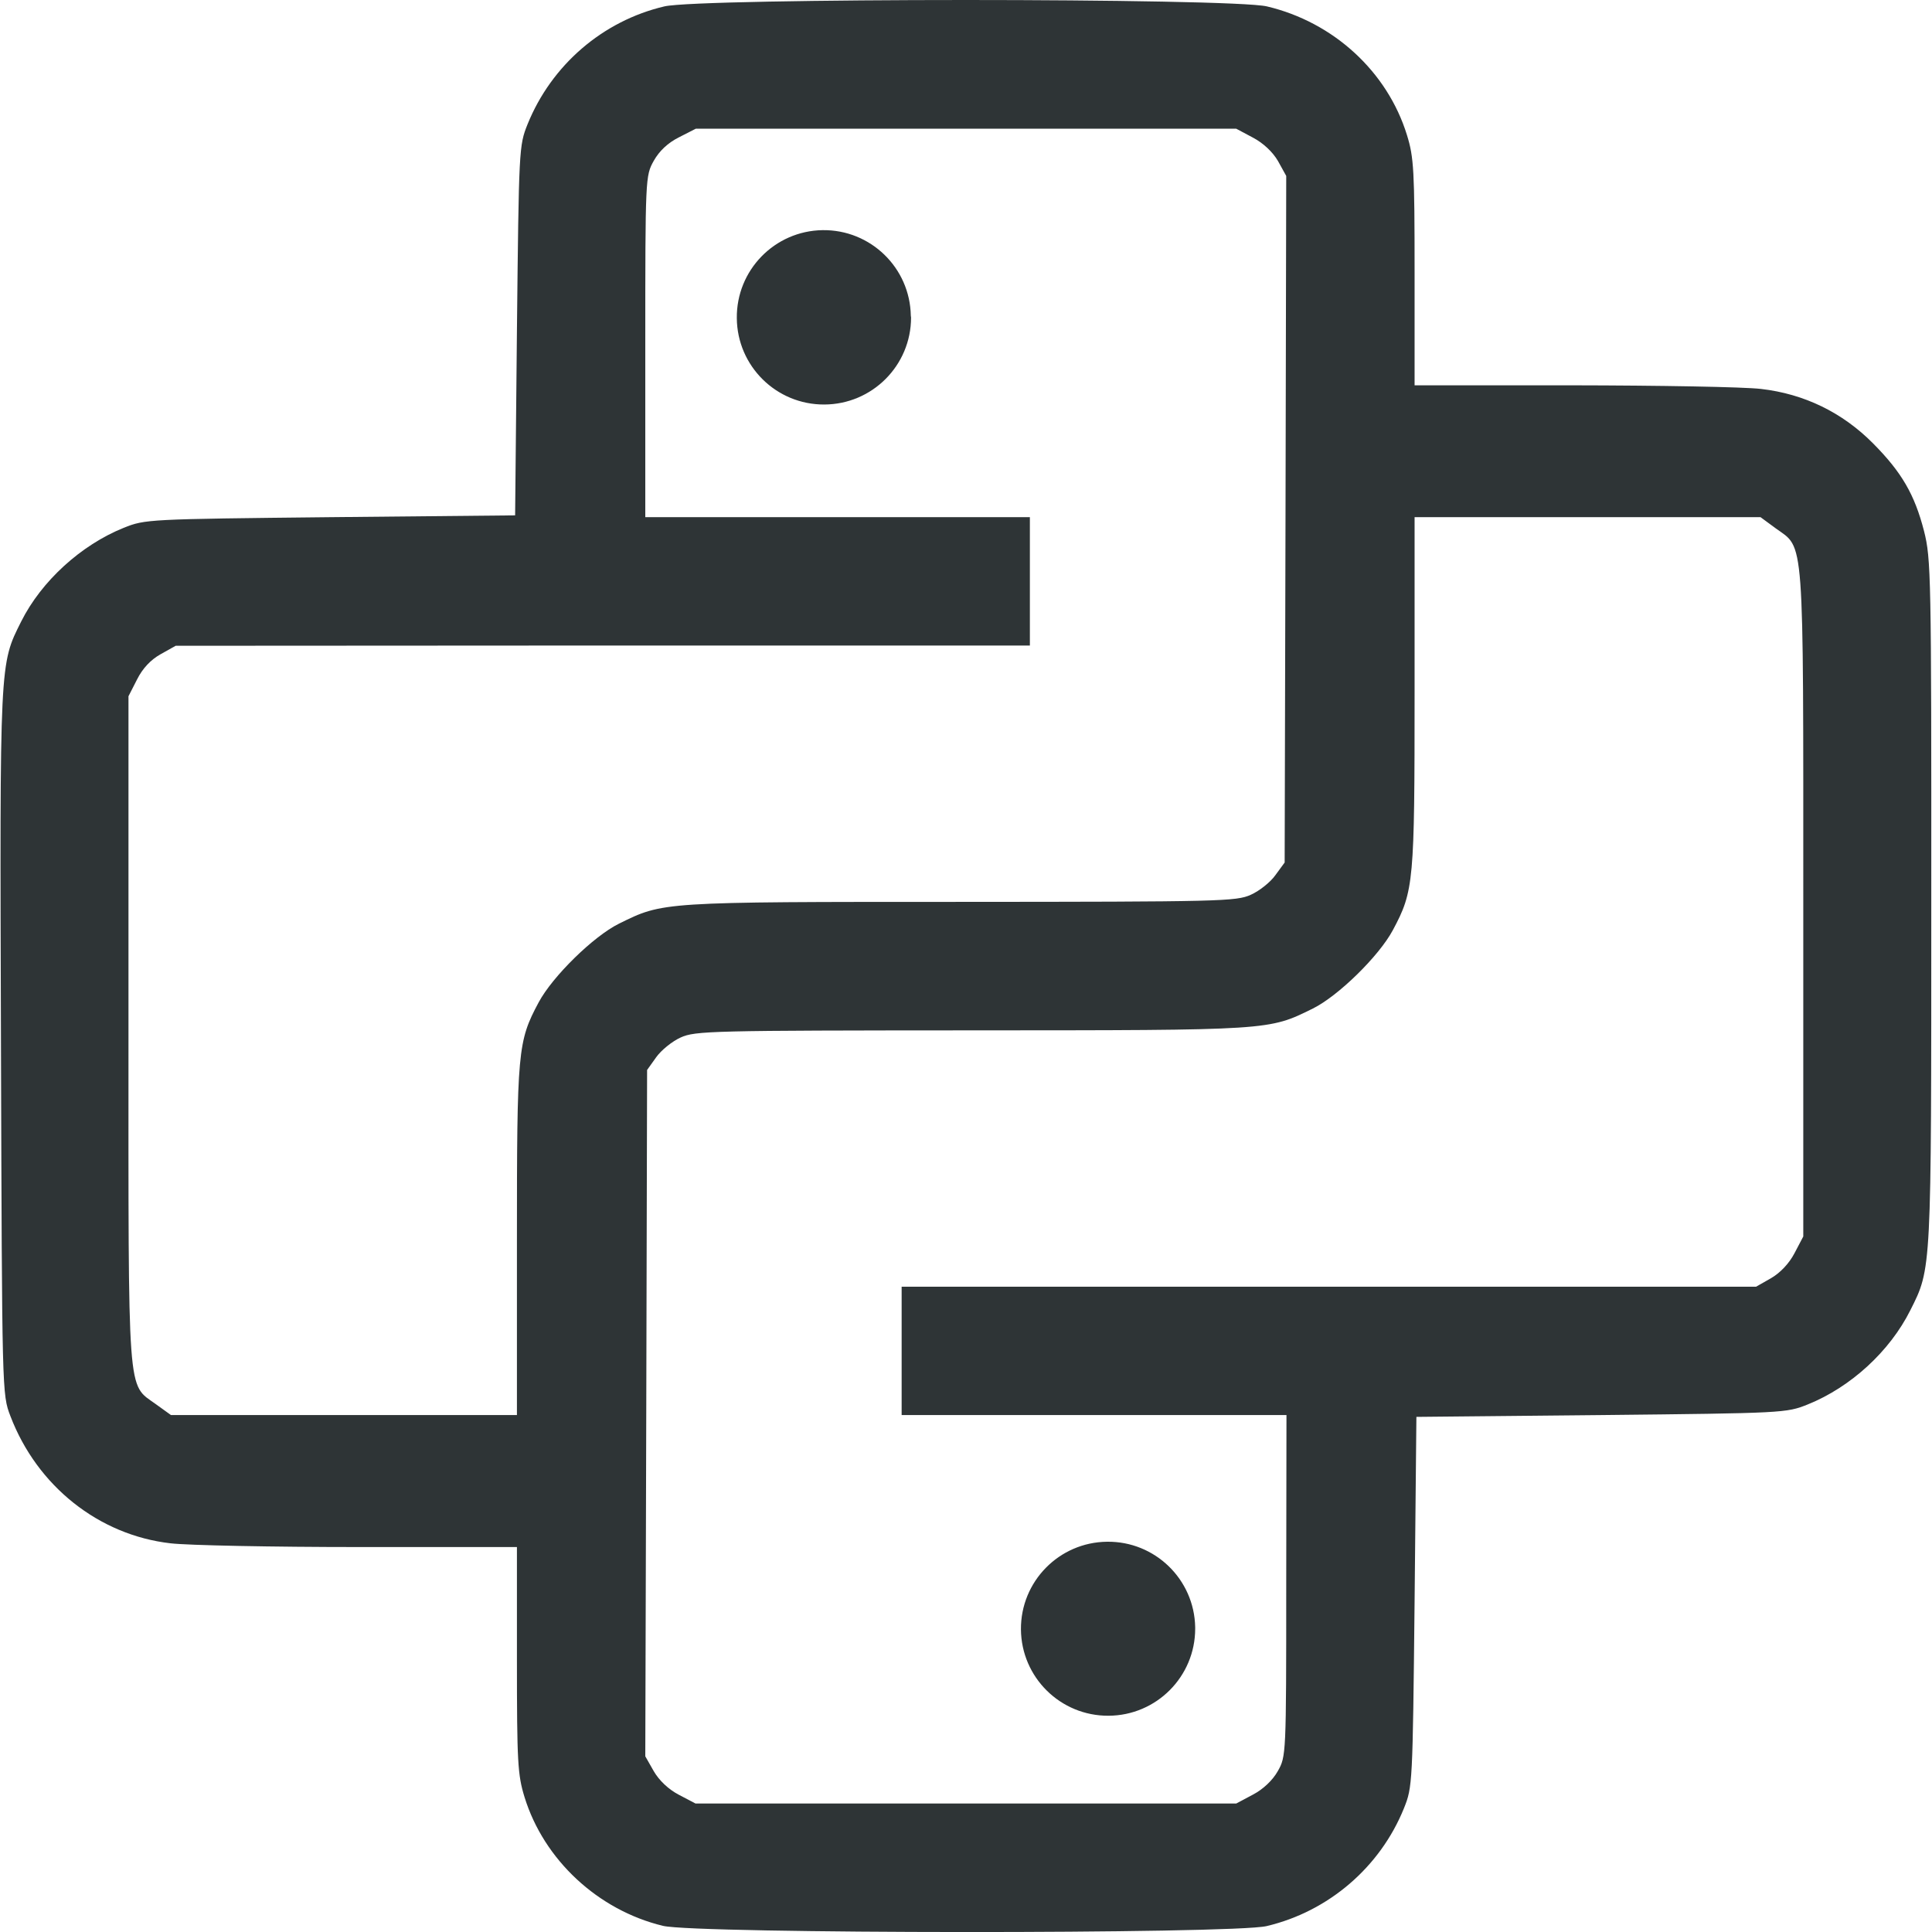
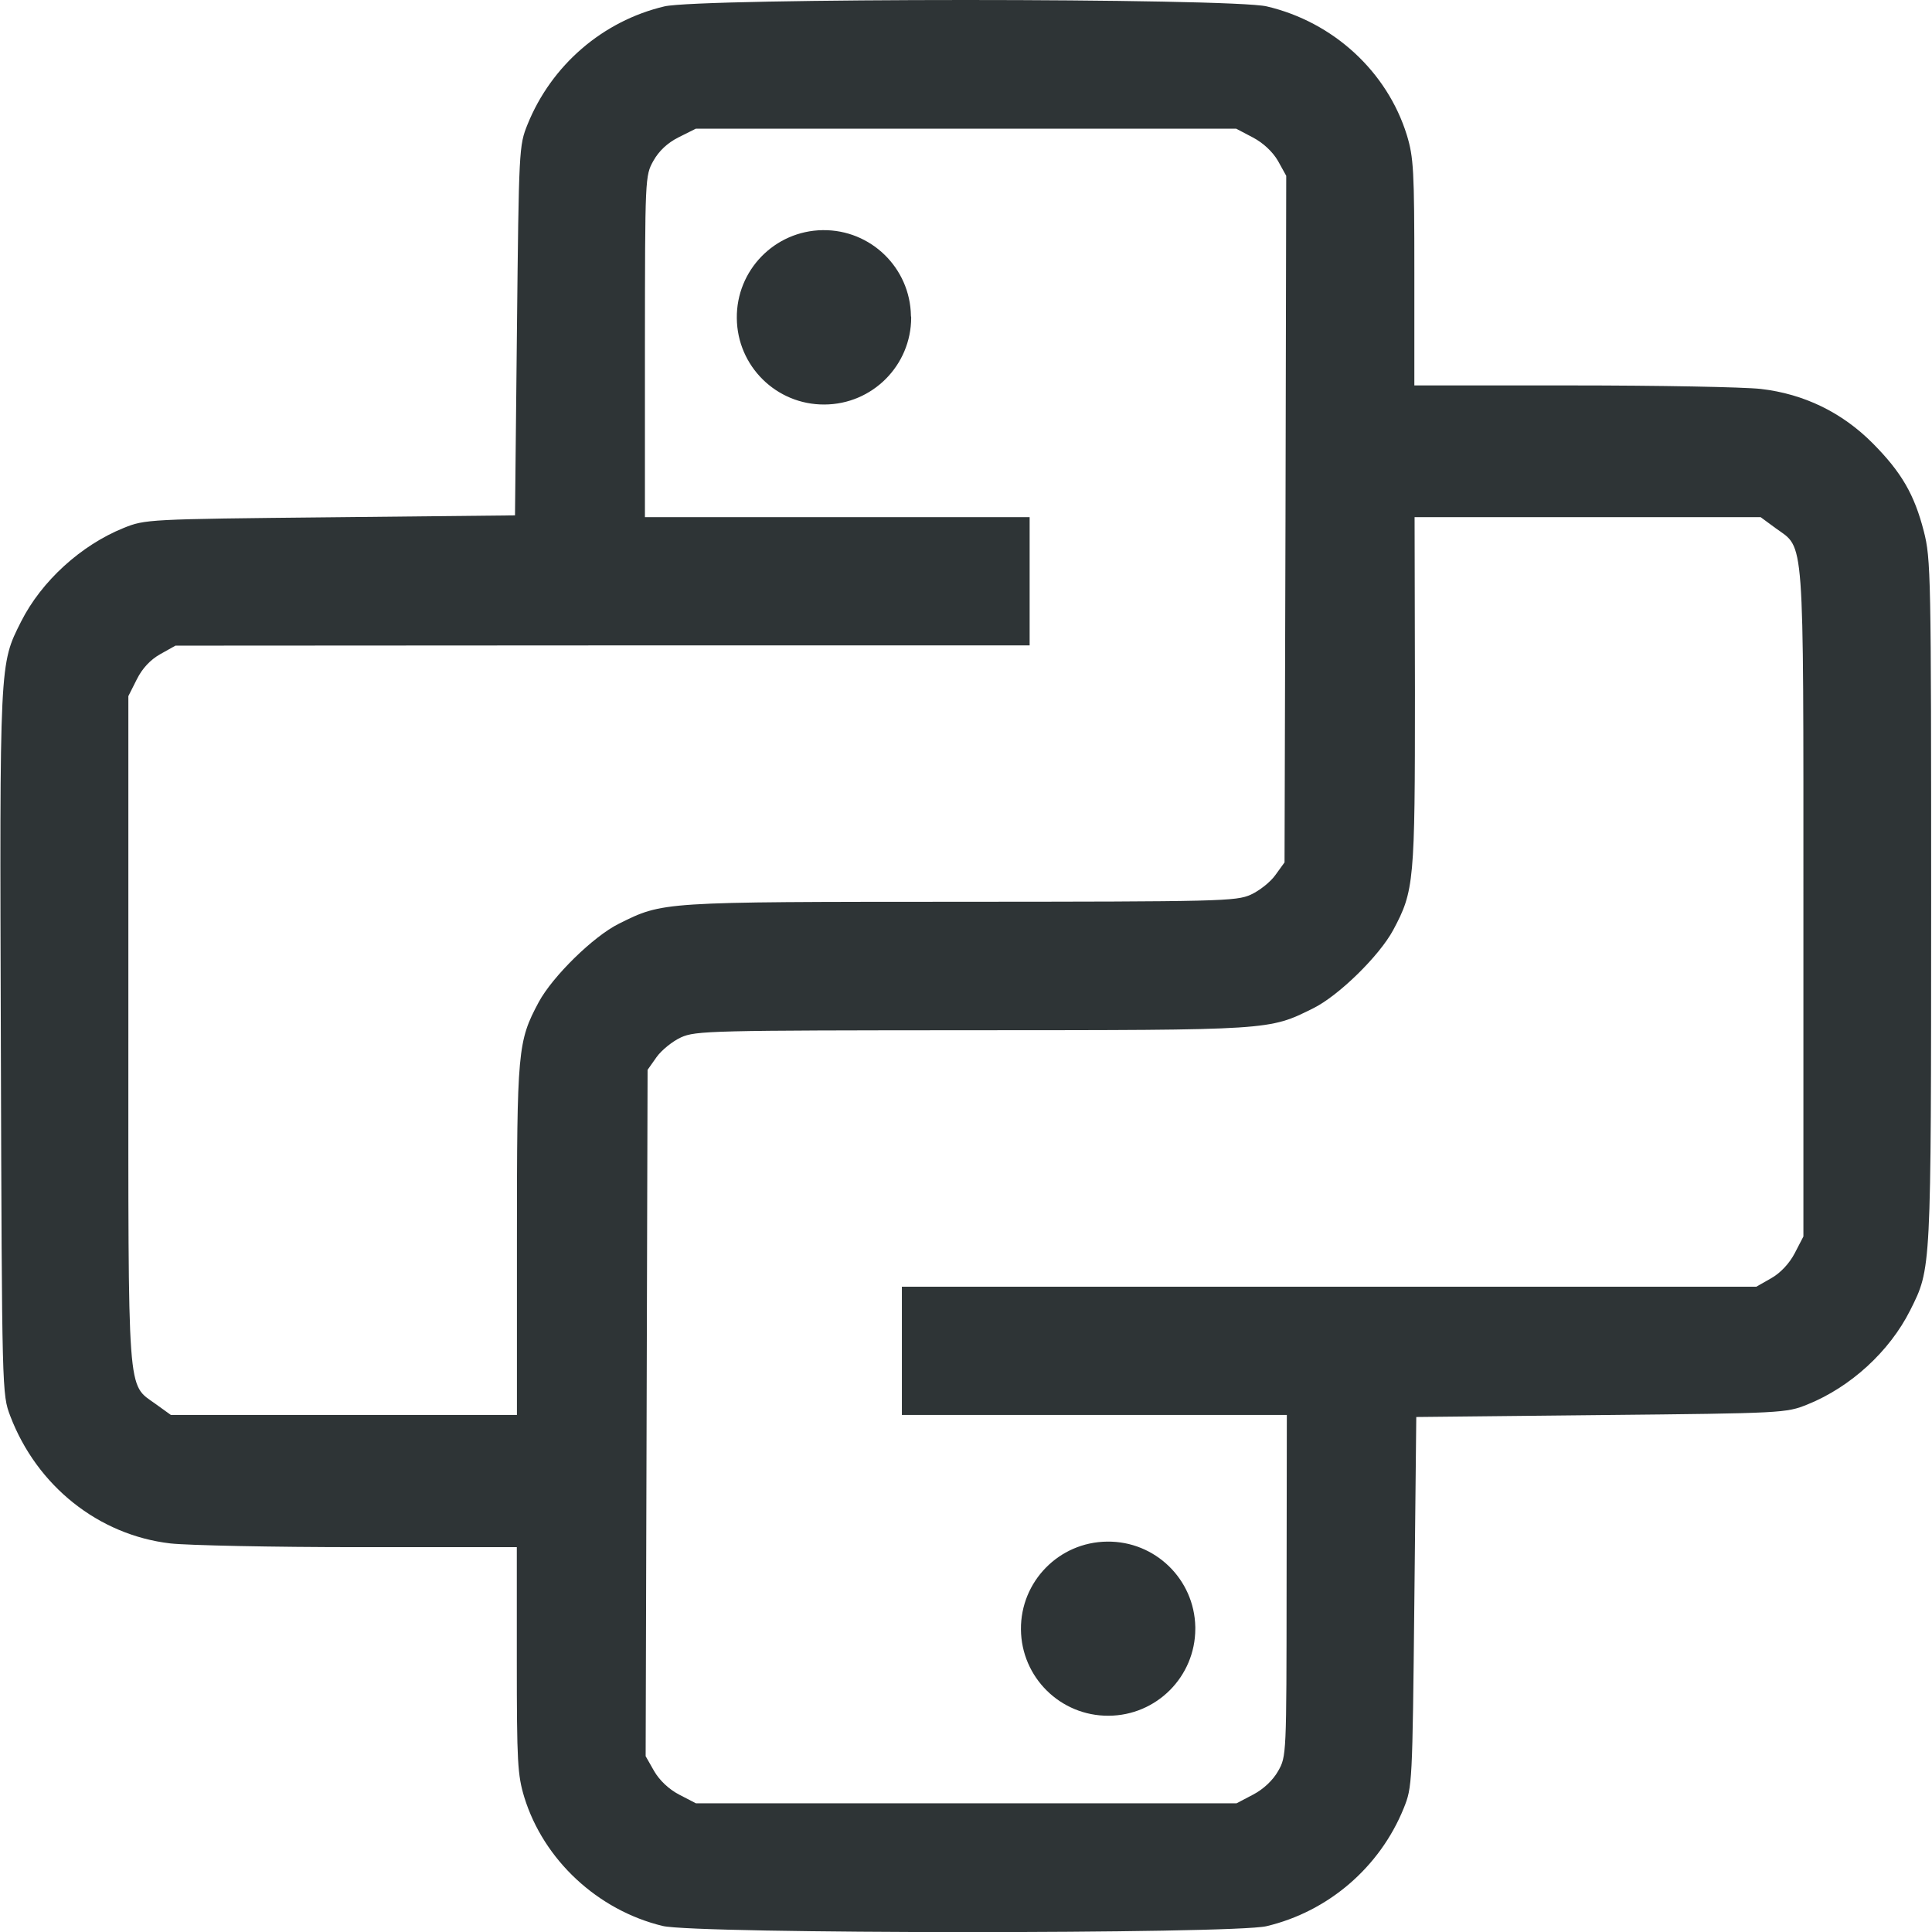
- <svg xmlns="http://www.w3.org/2000/svg" height="16px" viewBox="0 0 16 16" width="16px">
-   <path d="M 7.998 0 C 6.825 0 5.65 0.018 5.502 0.053 C 4.991 0.173 4.567 0.539 4.369 1.029 C 4.298 1.206 4.297 1.229 4.281 2.738 L 4.266 4.268 L 2.734 4.283 C 1.225 4.299 1.202 4.3 1.025 4.371 C 0.67 4.514 0.343 4.813 0.176 5.146 C -0.004 5.505 -0.002 5.459 0.008 8.635 C 0.017 11.546 0.017 11.547 0.086 11.727 C 0.307 12.307 0.818 12.713 1.412 12.781 C 1.555 12.798 2.259 12.812 2.977 12.812 L 4.281 12.812 L 4.281 13.746 C 4.281 14.593 4.287 14.698 4.344 14.883 C 4.504 15.402 4.952 15.819 5.49 15.949 C 5.765 16.016 10.209 16.018 10.49 15.951 C 11.002 15.83 11.43 15.463 11.627 14.975 C 11.698 14.798 11.699 14.775 11.715 13.266 L 11.73 11.734 L 13.262 11.719 C 14.771 11.703 14.794 11.702 14.971 11.631 C 15.328 11.487 15.65 11.191 15.82 10.852 C 15.997 10.5 15.994 10.541 15.994 7.467 C 15.995 4.758 15.992 4.628 15.934 4.398 C 15.856 4.095 15.749 3.911 15.512 3.672 C 15.258 3.416 14.942 3.262 14.584 3.221 C 14.441 3.204 13.737 3.192 13.02 3.191 L 11.715 3.191 L 11.715 2.258 C 11.715 1.411 11.709 1.303 11.652 1.119 C 11.49 0.593 11.043 0.183 10.492 0.053 C 10.344 0.018 9.171 -0 7.998 0 z M 5.762 1.066 L 8 1.066 L 10.238 1.066 L 10.375 1.139 C 10.461 1.184 10.54 1.258 10.584 1.334 L 10.652 1.457 L 10.646 4.299 L 10.639 7.143 L 10.562 7.248 C 10.521 7.306 10.43 7.378 10.359 7.41 C 10.238 7.465 10.109 7.468 7.951 7.469 C 5.465 7.469 5.494 7.468 5.125 7.65 C 4.915 7.754 4.576 8.086 4.461 8.301 C 4.287 8.626 4.281 8.699 4.281 10.273 L 4.281 11.719 L 2.85 11.719 L 1.416 11.719 L 1.291 11.629 C 1.051 11.455 1.064 11.621 1.064 8.523 L 1.064 5.766 L 1.135 5.627 C 1.181 5.535 1.248 5.464 1.33 5.418 L 1.455 5.348 L 4.992 5.346 L 8.529 5.346 L 8.529 4.814 L 8.529 4.283 L 6.936 4.283 L 5.344 4.283 L 5.344 2.871 C 5.344 1.466 5.345 1.456 5.414 1.332 C 5.46 1.25 5.531 1.183 5.623 1.137 L 5.762 1.066 z M 6.812 1.906 A 0.721 0.721 0 0 0 6.102 2.635 A 0.721 0.721 0 0 0 6.826 3.35 A 0.721 0.721 0 0 0 7.545 2.629 L 7.543 2.615 A 0.721 0.721 0 0 0 6.812 1.906 z M 11.715 4.283 L 13.148 4.283 L 14.58 4.283 L 14.705 4.375 C 14.945 4.549 14.934 4.383 14.934 7.482 L 14.934 10.24 L 14.861 10.379 C 14.816 10.465 14.742 10.542 14.666 10.586 L 14.543 10.656 L 11.006 10.656 L 7.467 10.656 L 7.467 11.188 L 7.467 11.719 L 9.061 11.719 L 10.654 11.719 L 10.652 13.133 C 10.652 14.538 10.651 14.546 10.582 14.668 C 10.539 14.744 10.461 14.818 10.375 14.863 L 10.238 14.936 L 7.998 14.936 L 5.76 14.936 L 5.621 14.863 C 5.535 14.818 5.458 14.744 5.414 14.668 L 5.344 14.545 L 5.352 11.703 L 5.359 8.861 L 5.434 8.756 C 5.475 8.698 5.566 8.624 5.637 8.592 C 5.758 8.537 5.889 8.534 8.047 8.533 C 10.533 8.532 10.504 8.534 10.873 8.352 C 11.083 8.248 11.42 7.918 11.535 7.703 C 11.709 7.378 11.715 7.305 11.715 5.73 L 11.715 4.283 z M 9.168 12.768 A 0.721 0.721 0 0 0 8.455 13.494 A 0.721 0.721 0 0 0 9.18 14.209 A 0.721 0.721 0 0 0 9.898 13.488 L 9.898 13.475 A 0.721 0.721 0 0 0 9.168 12.768 z" fill="#2e3436" />
+ <svg xmlns="http://www.w3.org/2000/svg" height="16" viewBox="0 0 16 16" width="16">
+   <path d="m7.998 0c-1.173 0-2.348.018-2.496.053-.511.121-.935.487-1.133.977-.071.176-.072.2-.088 1.709l-.016 1.529-1.531.016c-1.509.015-1.533.017-1.709.088-.355.143-.682.442-.85.775-.18.358-.178.313-.168 3.488.009 2.911.01 2.912.078 3.092.221.58.732.986 1.326 1.055.143.016.847.031 1.564.031h1.305v.934c0 .847.006.952.062 1.137.16.519.608.936 1.146 1.066.275.067 4.718.068 5.0.002.512-.121.939-.488 1.137-.977.071-.176.072-.2.088-1.709l.016-1.531 1.531-.016c1.509-.015 1.533-.017 1.709-.088.357-.144.679-.439.85-.779.176-.352.173-.311.174-3.385 0-2.709-.002-2.839-.061-3.068-.078-.303-.184-.487-.422-.727-.254-.256-.57-.41-.928-.451-.143-.016-.847-.029-1.564-.029h-1.305v-.934c0-.847-.006-.954-.062-1.139-.163-.526-.609-.937-1.16-1.066-.148-.035-1.321-.053-2.494-.053zm-2.236 1.066h2.238 2.238l.137.072c.086.045.165.119.209.195l.068.123-.006 2.842-.008 2.844-.076.105c-.041.058-.133.13-.203.162-.121.055-.251.058-2.408.059-2.486.001-2.457-.001-2.826.182-.21.104-.549.436-.664.65-.174.325-.18.398-.18 1.973v1.445h-1.432-1.434l-.125-.09c-.24-.174-.227-.008-.227-3.105v-2.758l.07-.139c.046-.092.113-.163.195-.209l.125-.07 3.537-.002h3.537v-.531-.531h-1.594-1.592v-1.412c.001-1.405.001-1.415.07-1.539.046-.082.117-.149.209-.195zm1.051.84a.721.721 0 0 0 -.711.729.721.721 0 0 0 .725.715.721.721 0 0 0 .719-.721l-.002-.014a.721.721 0 0 0 -.73-.709zm4.902 2.377h1.434 1.432l.125.092c.24.174.229.008.229 3.107v2.758l-.072.139c-.045.086-.119.164-.195.207l-.123.07h-3.537-3.539v.531.531h1.594 1.594l-.002 1.414c-.001 1.405-.001 1.413-.07 1.535-.043.076-.121.15-.207.195l-.137.072h-2.24-2.238l-.139-.072c-.086-.045-.163-.119-.207-.195l-.07-.123.008-2.842.008-2.842.074-.105c.041-.058.133-.132.203-.164.121-.055.253-.058 2.41-.059 2.486-.001 2.457.001 2.826-.182.21-.104.547-.434.662-.648.174-.325.18-.398.18-1.973zm-2.547 8.484a.721.721 0 0 0 -.713.727.721.721 0 0 0 .725.715.721.721 0 0 0 .719-.721v-.014a.721.721 0 0 0 -.73-.707z" fill="#2e3436" />
</svg>
